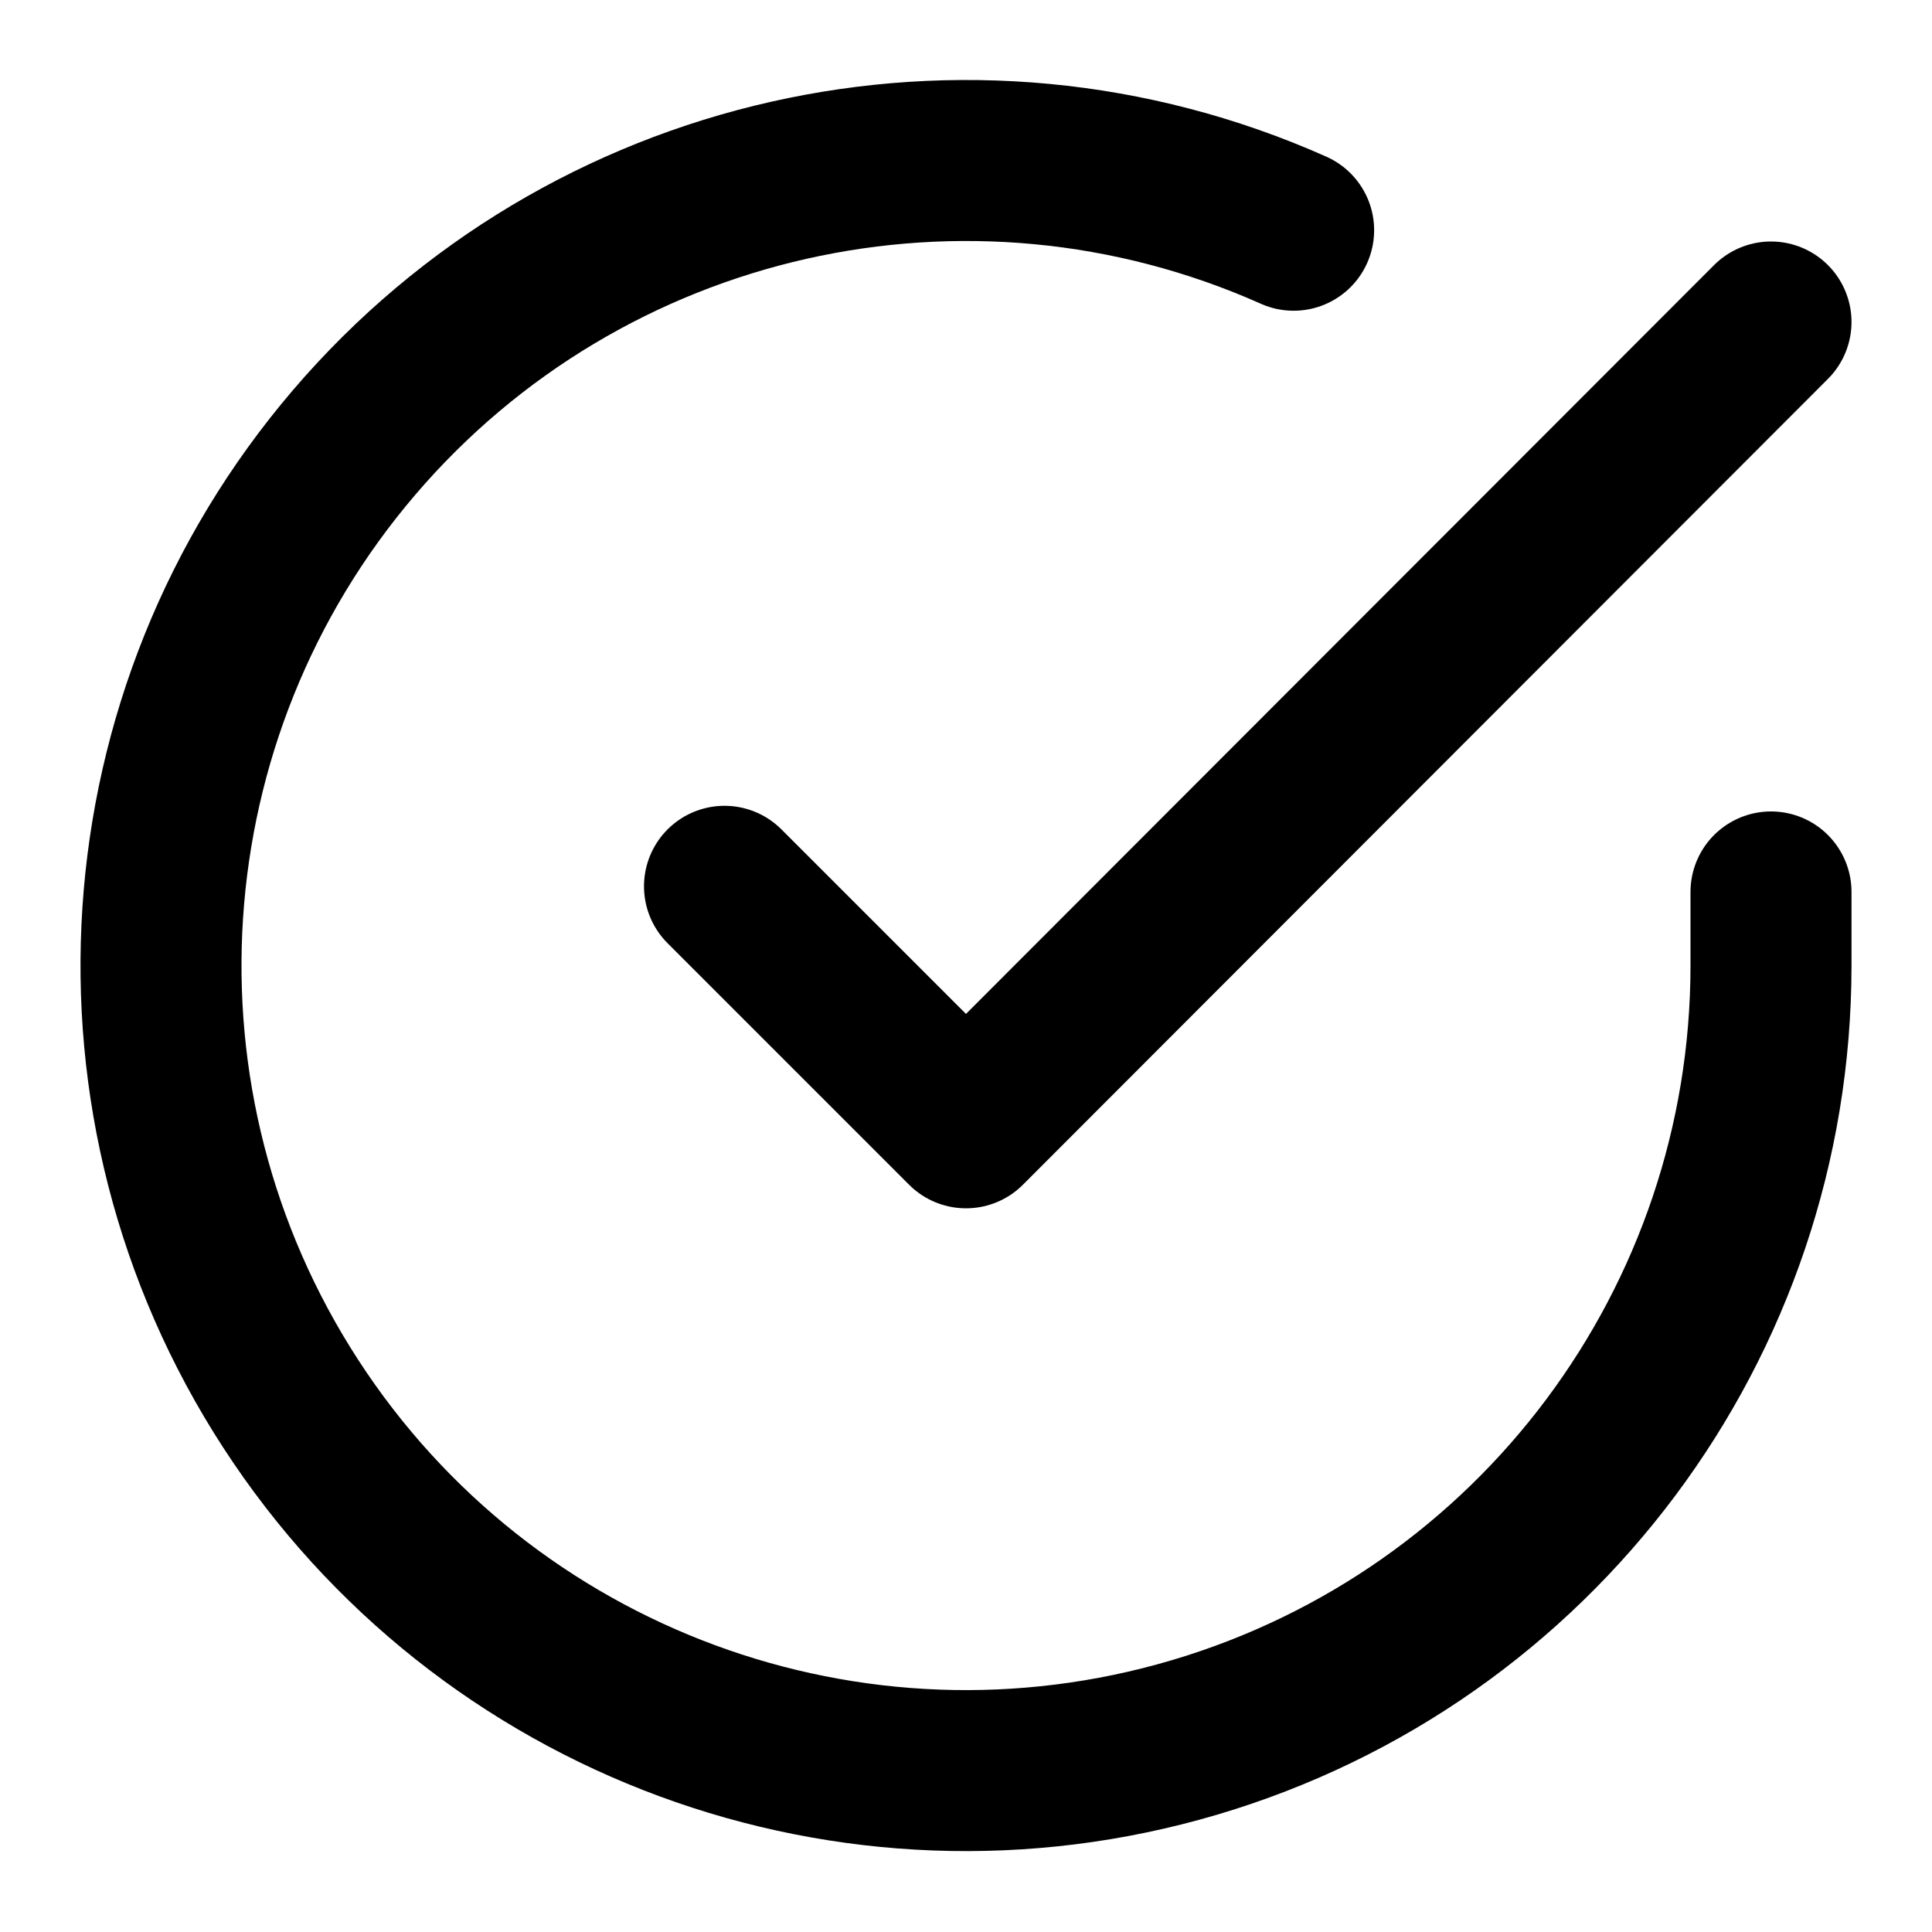
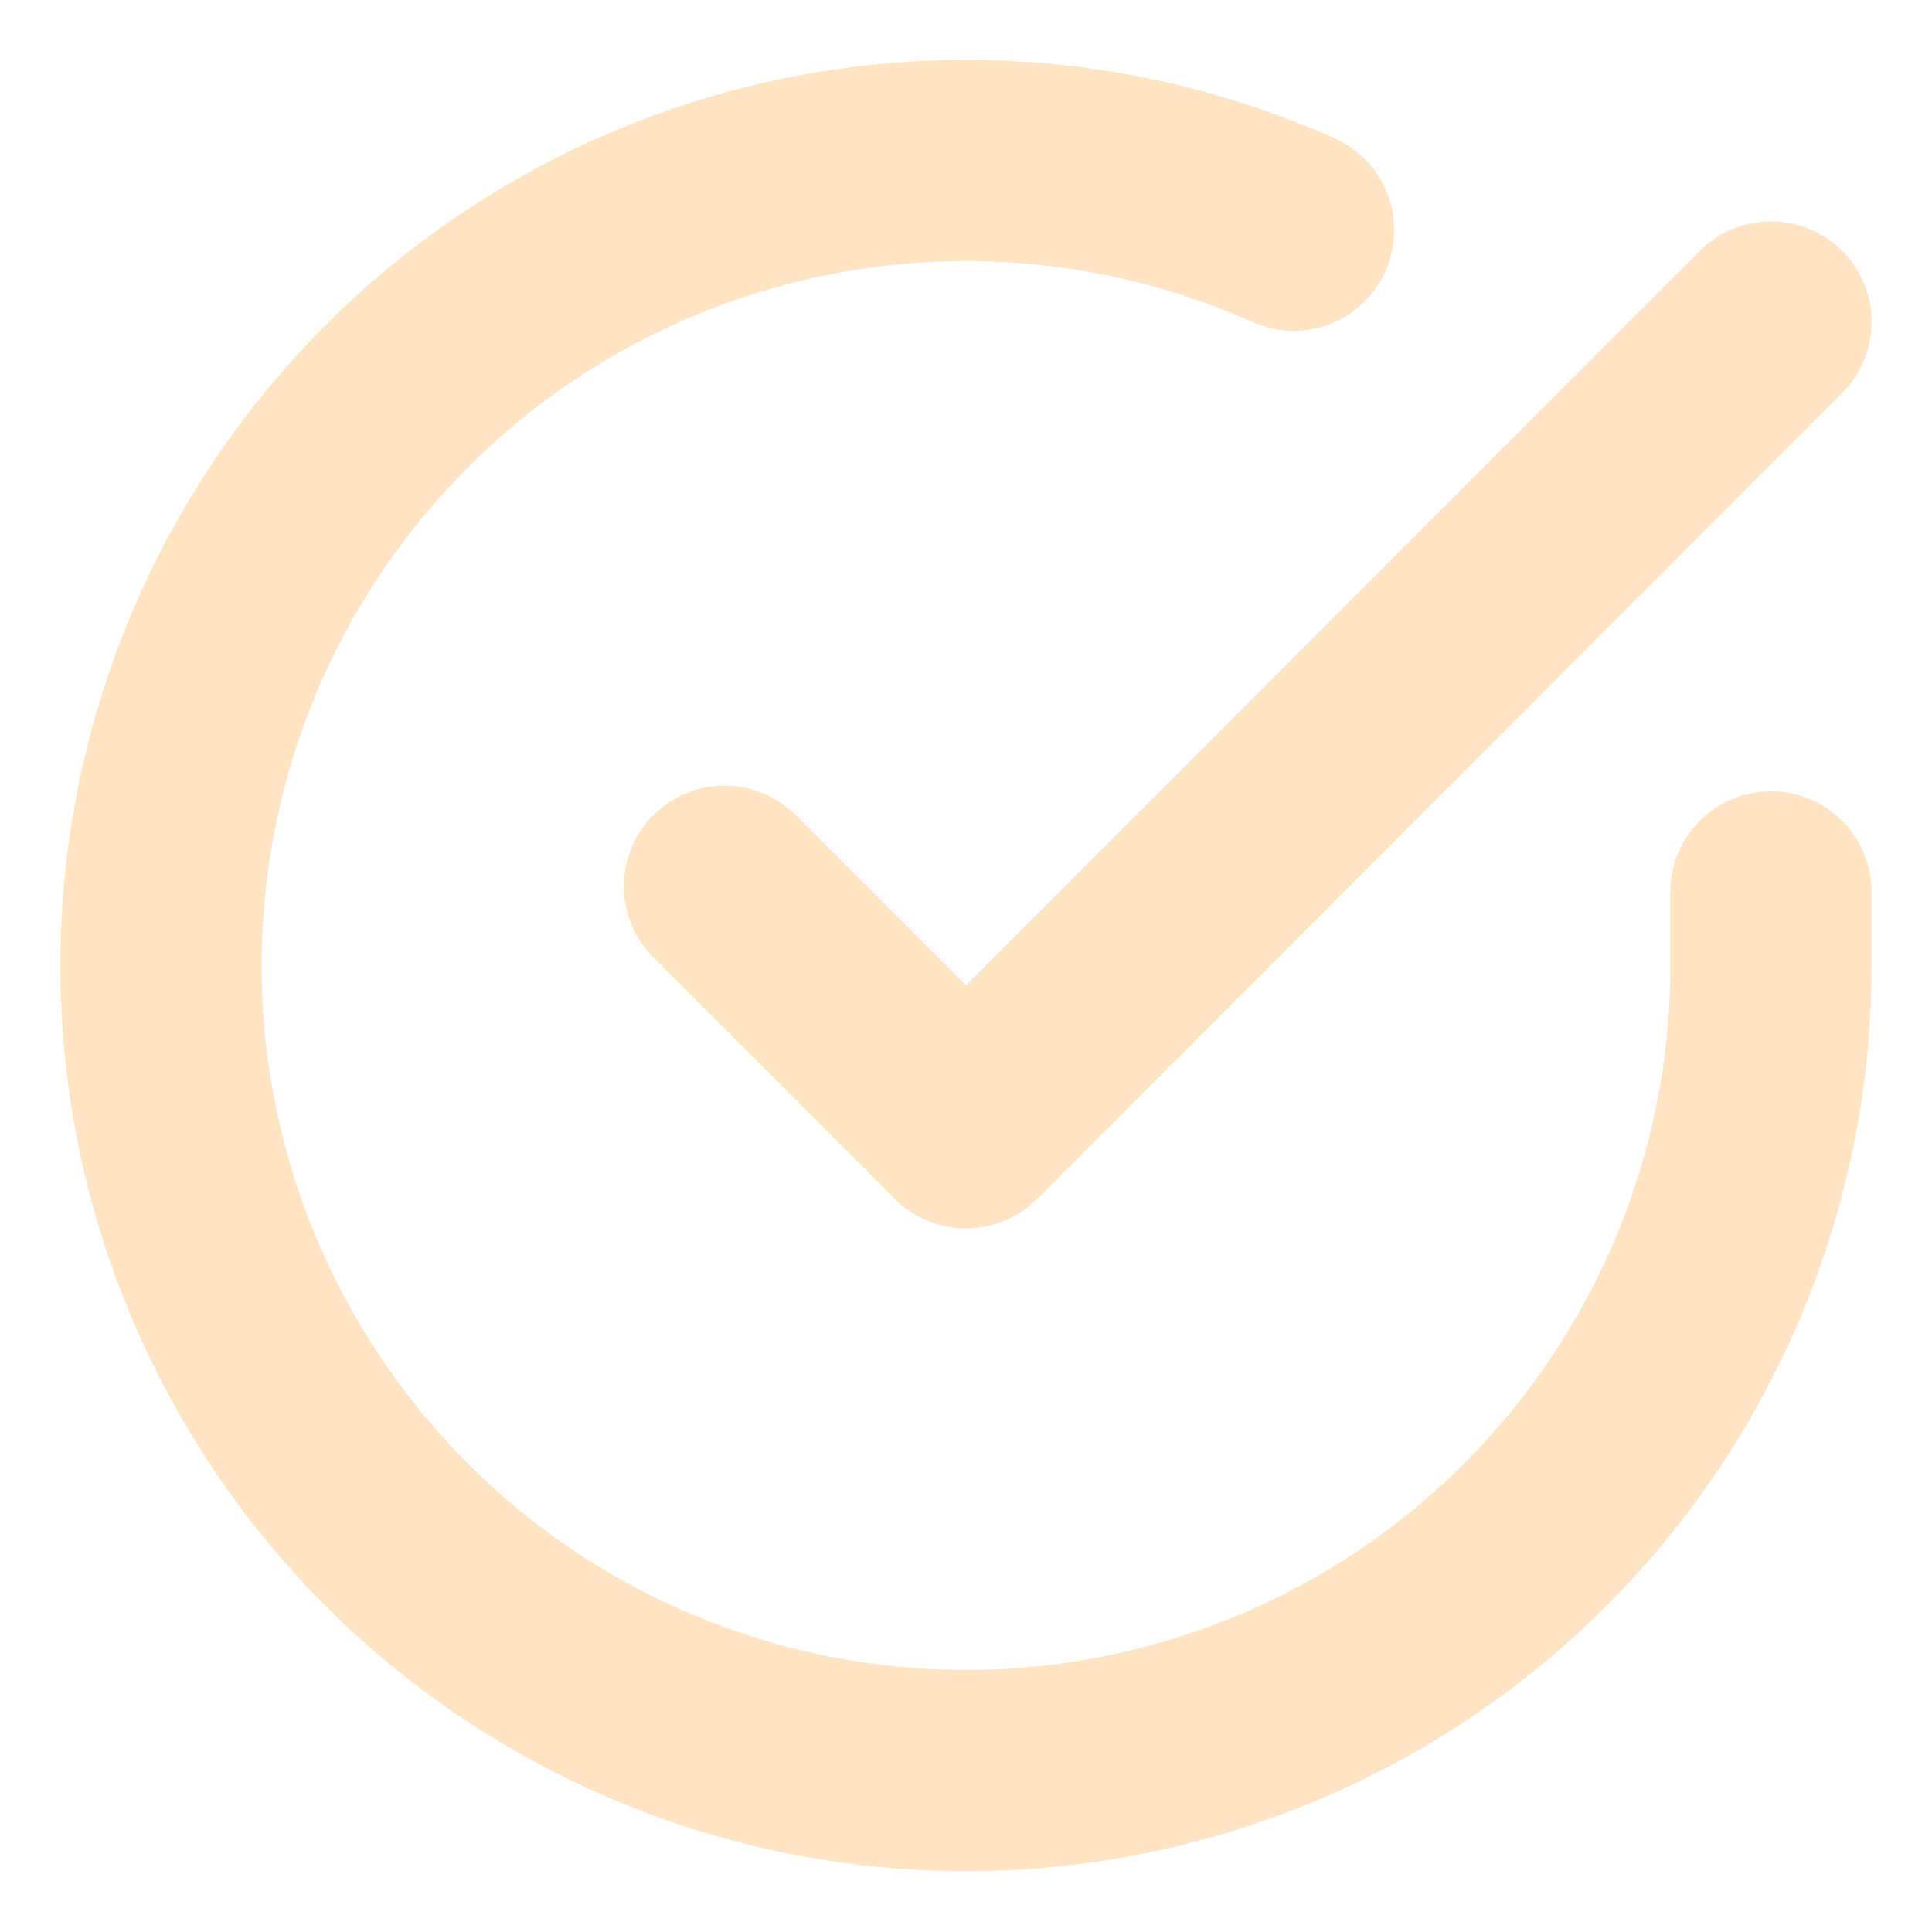
- <svg xmlns="http://www.w3.org/2000/svg" width="48" height="48" viewBox="0 0 24 24" fill="none" stroke="currentColor" stroke-width="2" stroke-linecap="round" stroke-linejoin="round" class="feather feather-check-circle">
+ <svg xmlns="http://www.w3.org/2000/svg" width="48" height="48" viewBox="0 0 24 24" fill="none" stroke="bisque" stroke-width="2.5" stroke-linecap="round" stroke-linejoin="round" class="feather feather-check-circle">
  <path d="M22 11.08V12a10 10 0 1 1-5.93-9.14" />
  <polyline points="22 4 12 14.01 9 11.01" />
</svg>
